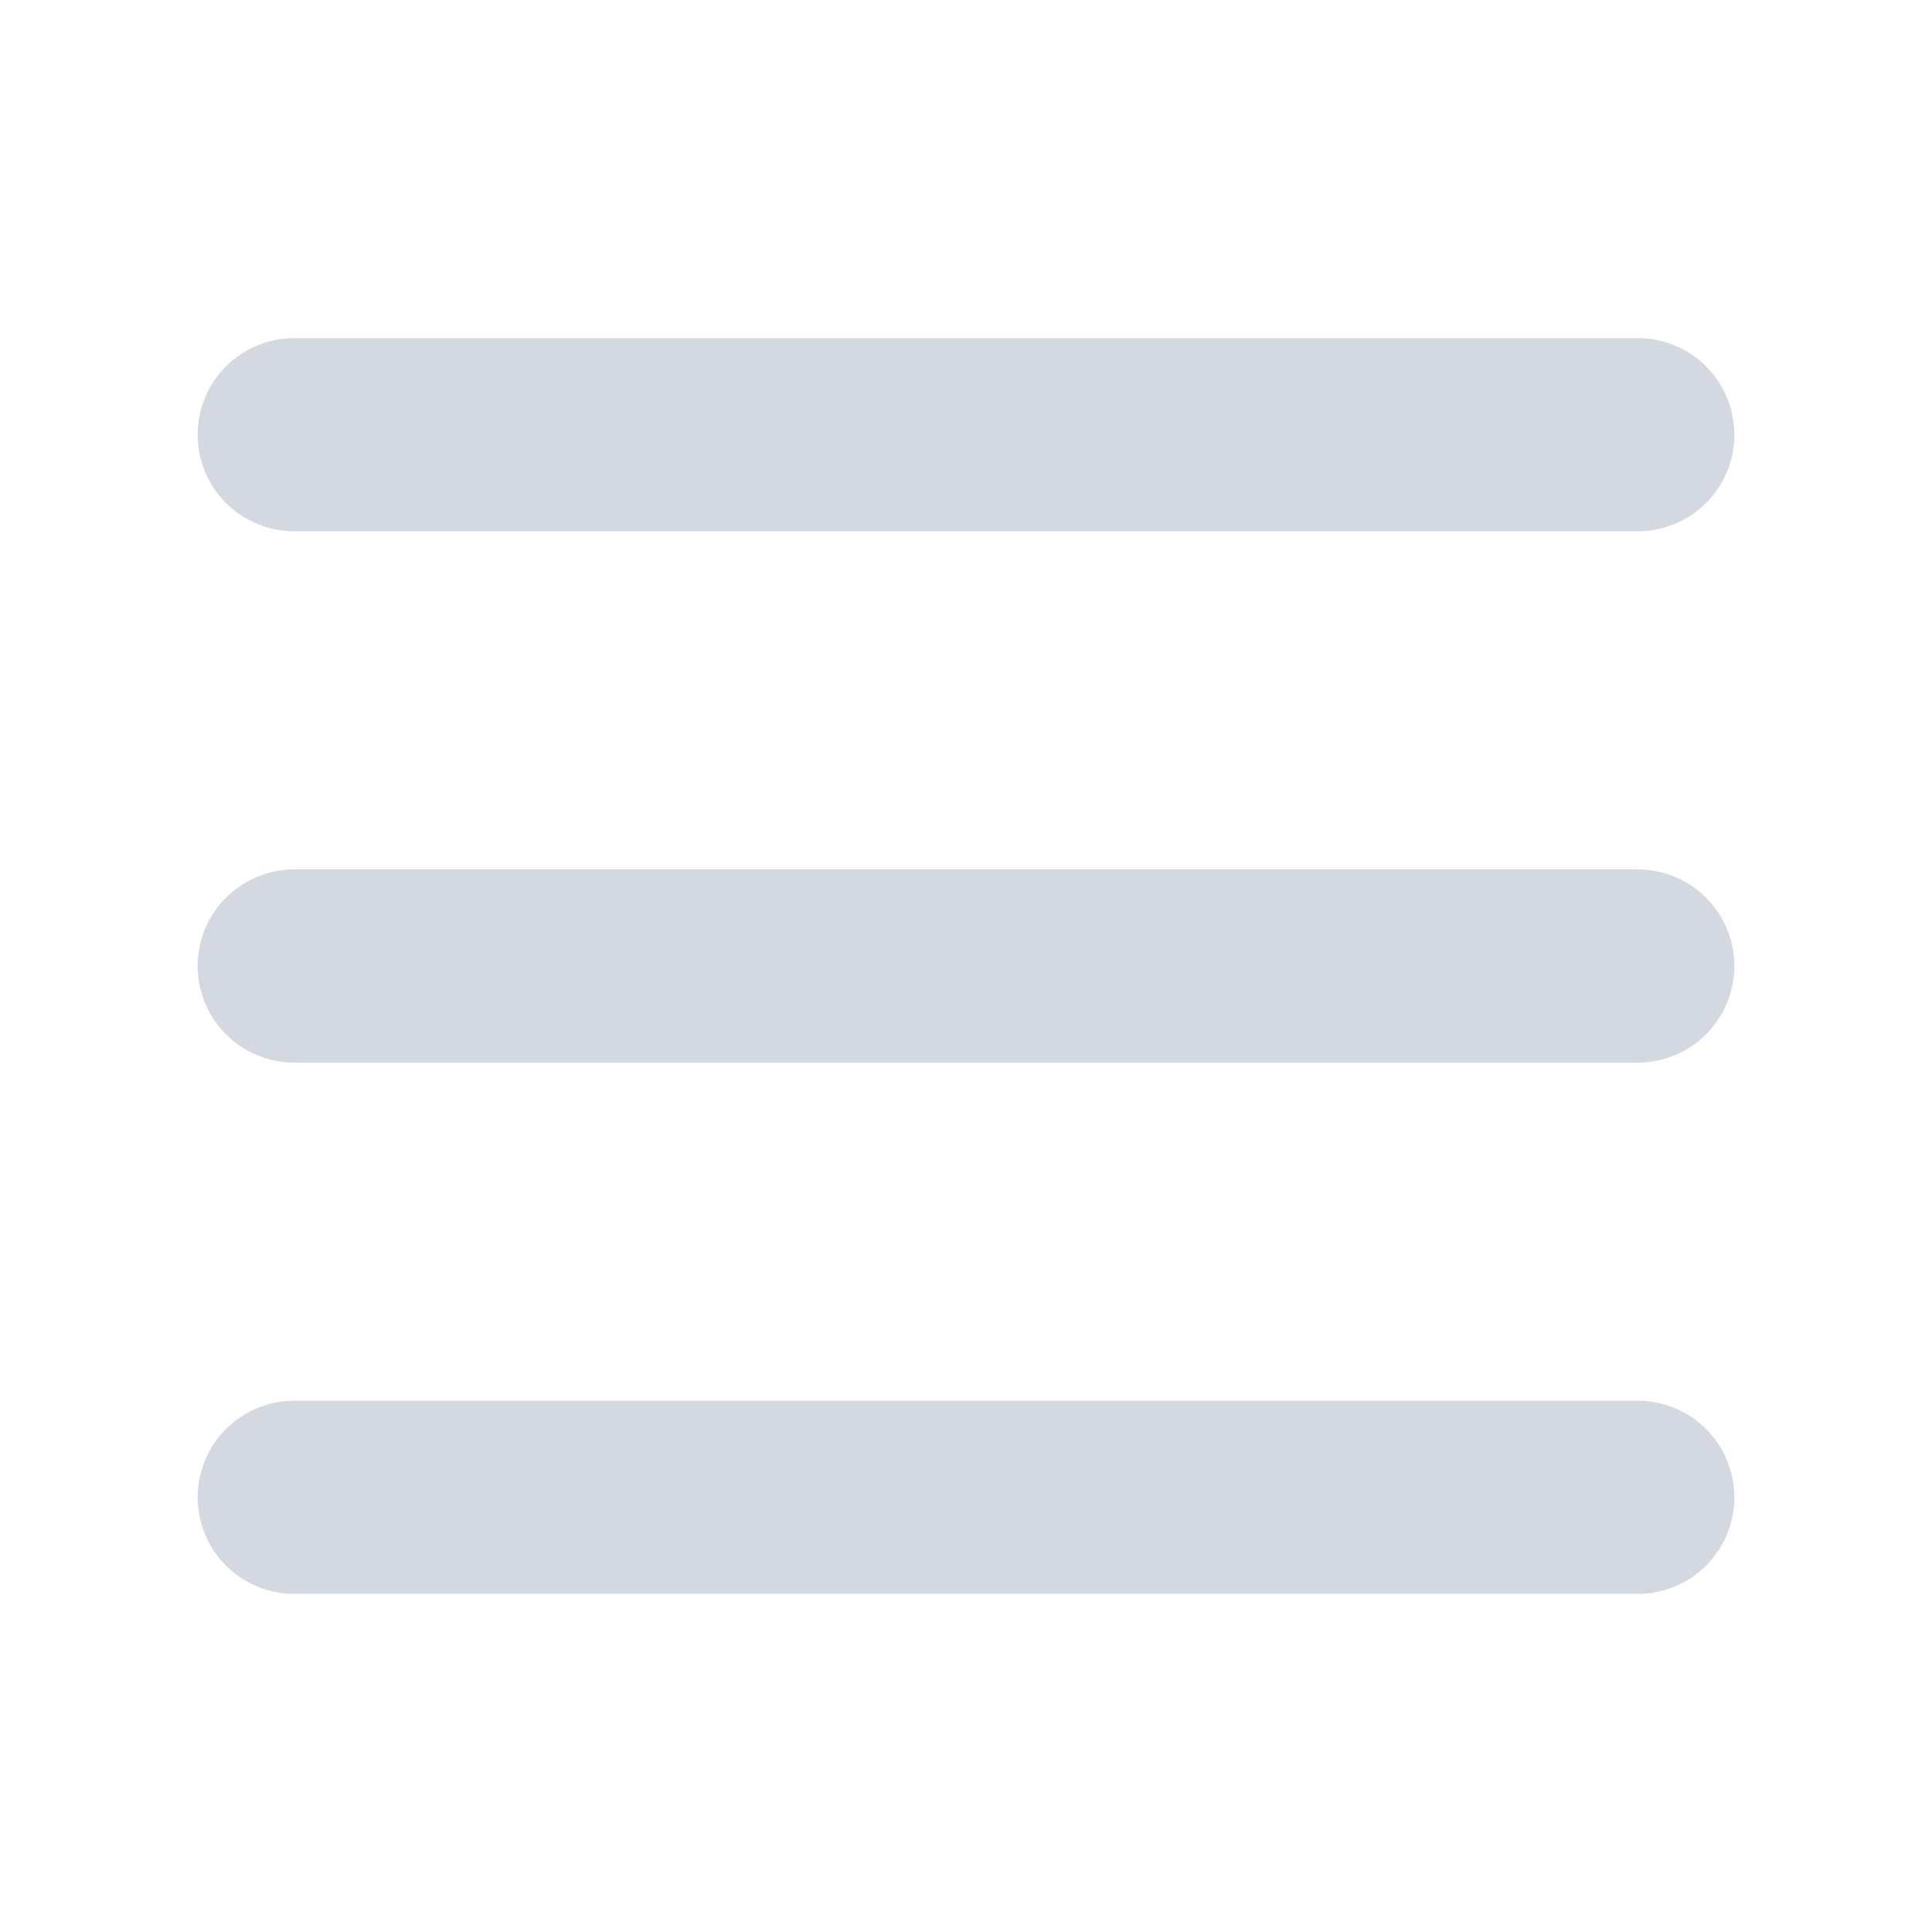
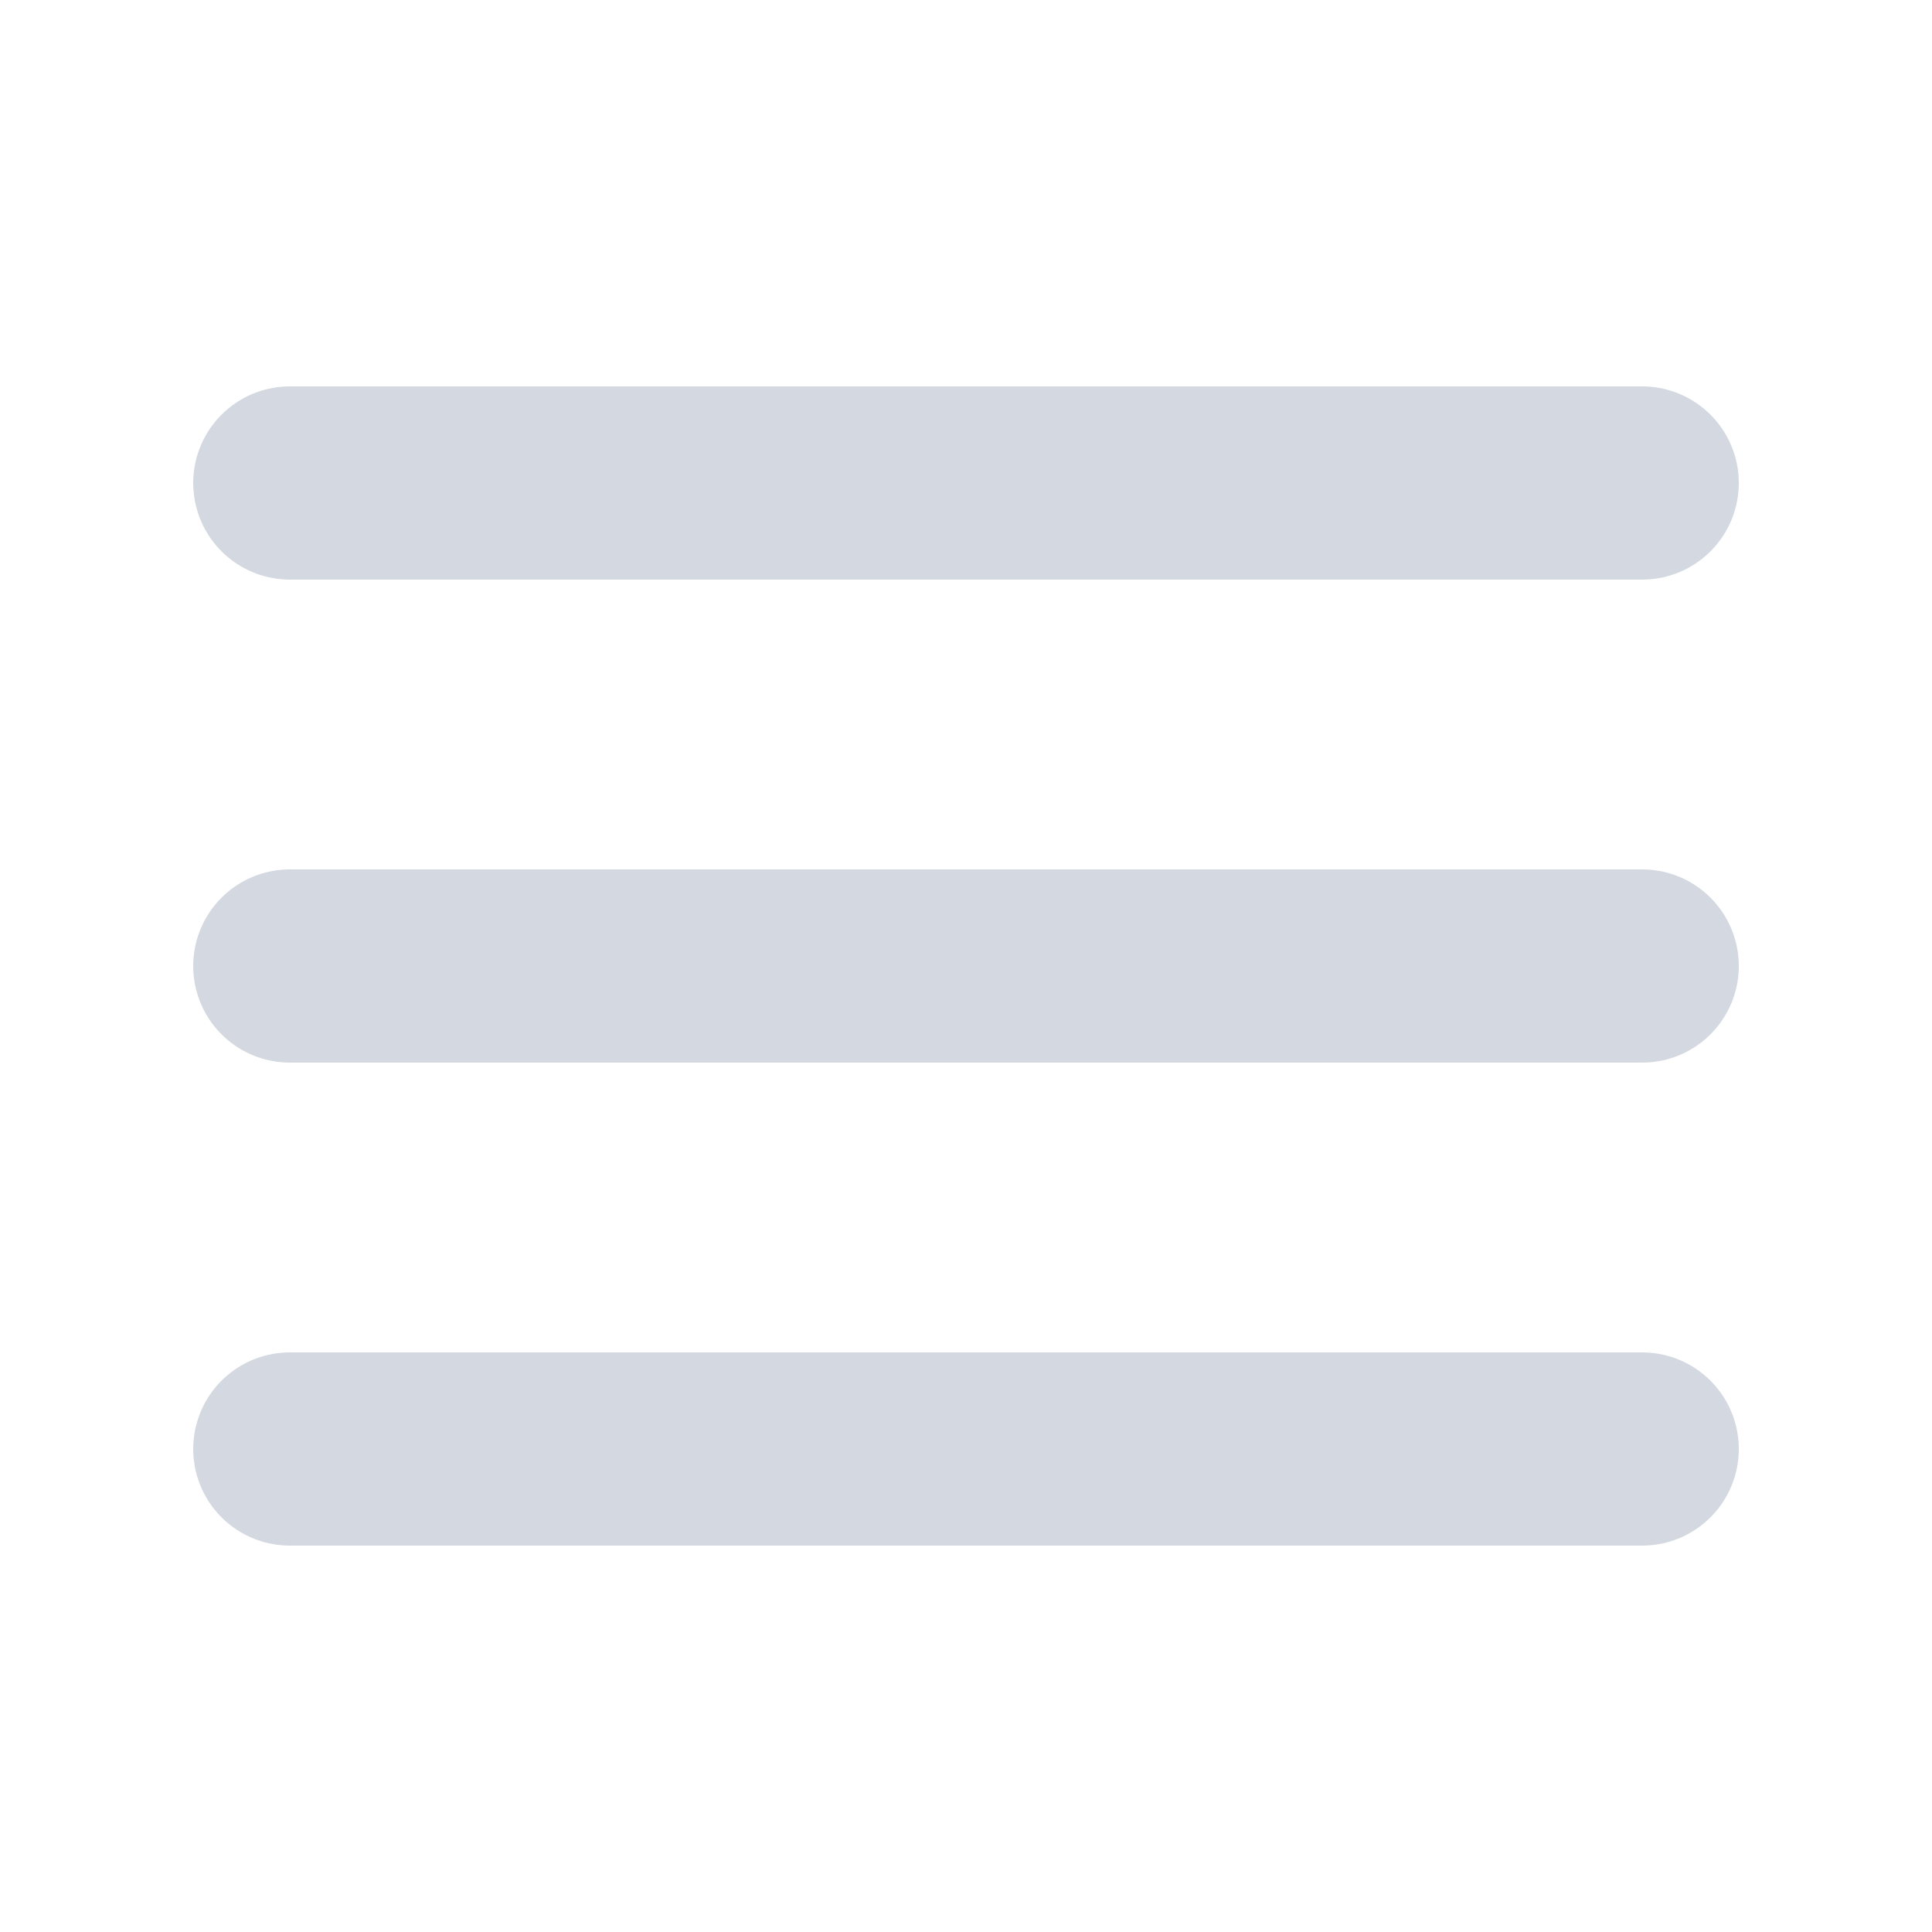
<svg xmlns="http://www.w3.org/2000/svg" width="20px" height="20px" viewBox="0 0 20 20" version="1.1">
-   <g id="autocomplete" stroke="none" stroke-width="1" fill="none" fill-rule="evenodd" stroke-linejoin="round">
+   <g id="autocomplete" stroke="none" stroke-width="1" fill="none" fill-rule="evenodd" stroke-linecap="round">
    <g id="icon/source/content" stroke="#D4D9E1" stroke-width="2">
-       <path d="M16.954,4.5 L3.046,4.5 L16.954,4.5 Z M16.954,10 L3.046,10 L16.954,10 Z M16.954,15.5 L3.046,15.5 L16.954,15.5 Z" id="Shape" />
+       <path d="M3,5 L17,5" id="Line-5" />
+       <path d="M3,10 L17,10" id="Line-5-Copy" />
+       <path d="M3,15 L17,15" id="Line-5-Copy-2" />
    </g>
  </g>
</svg>
